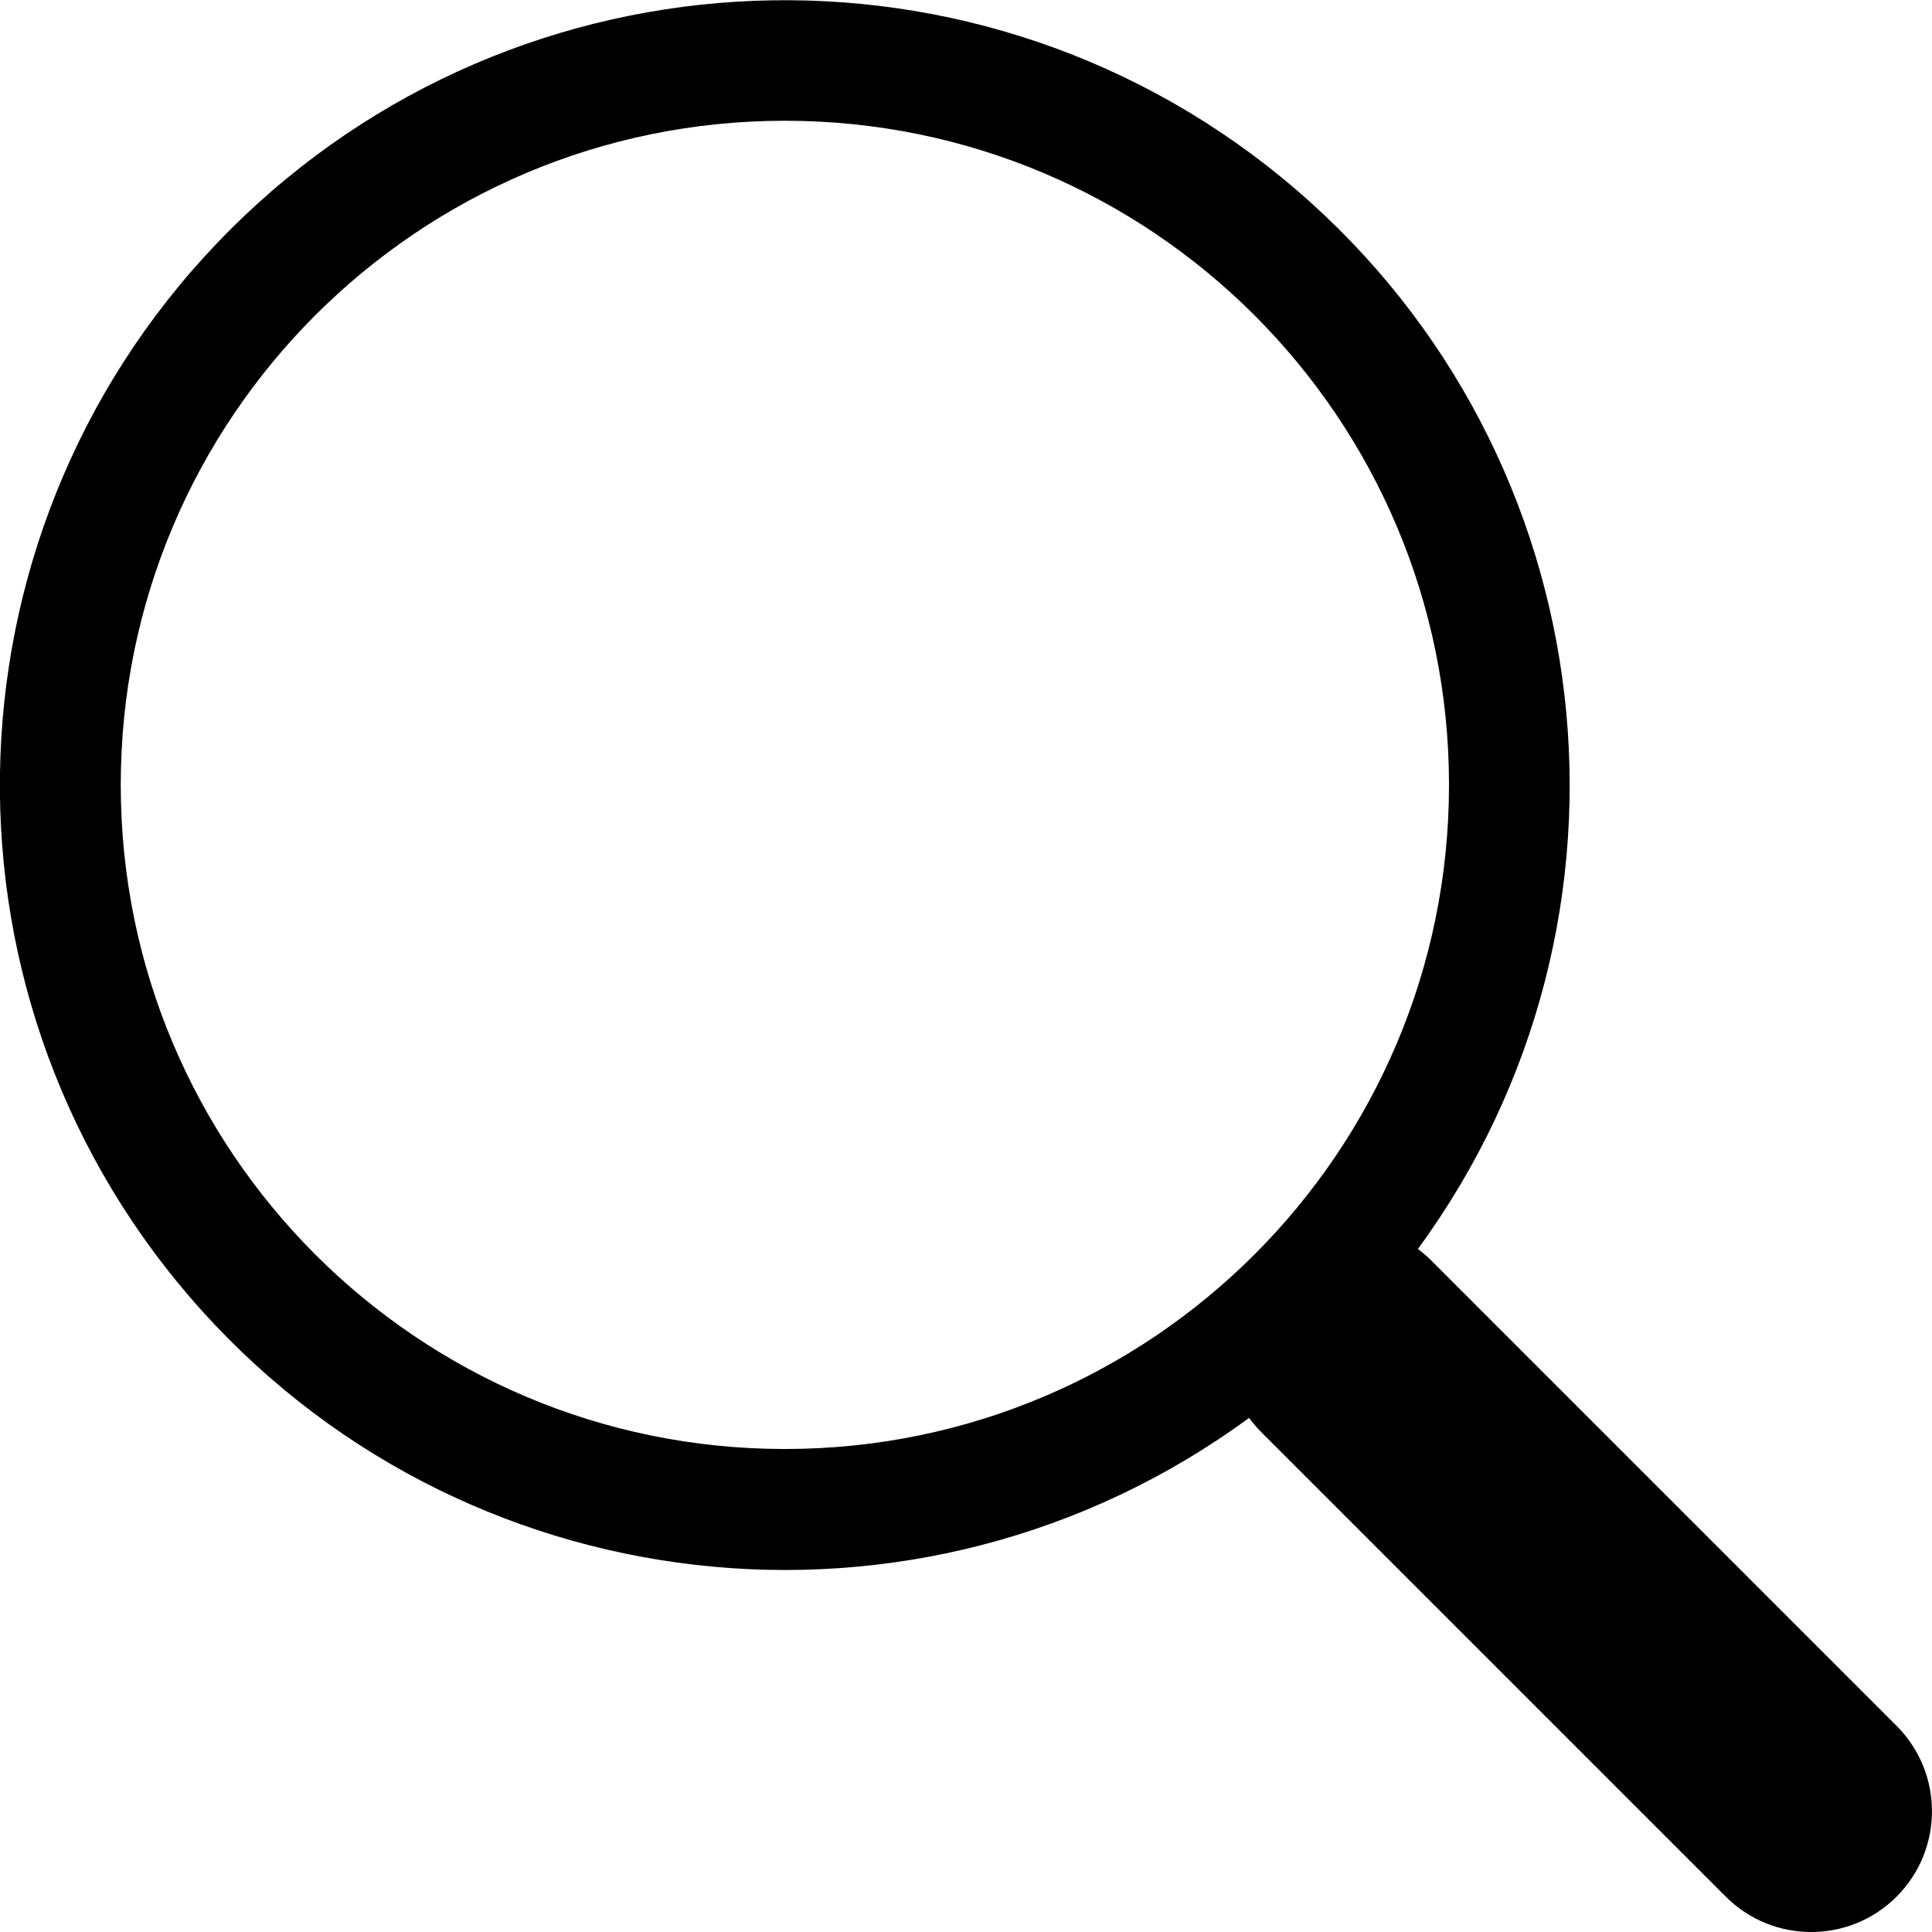
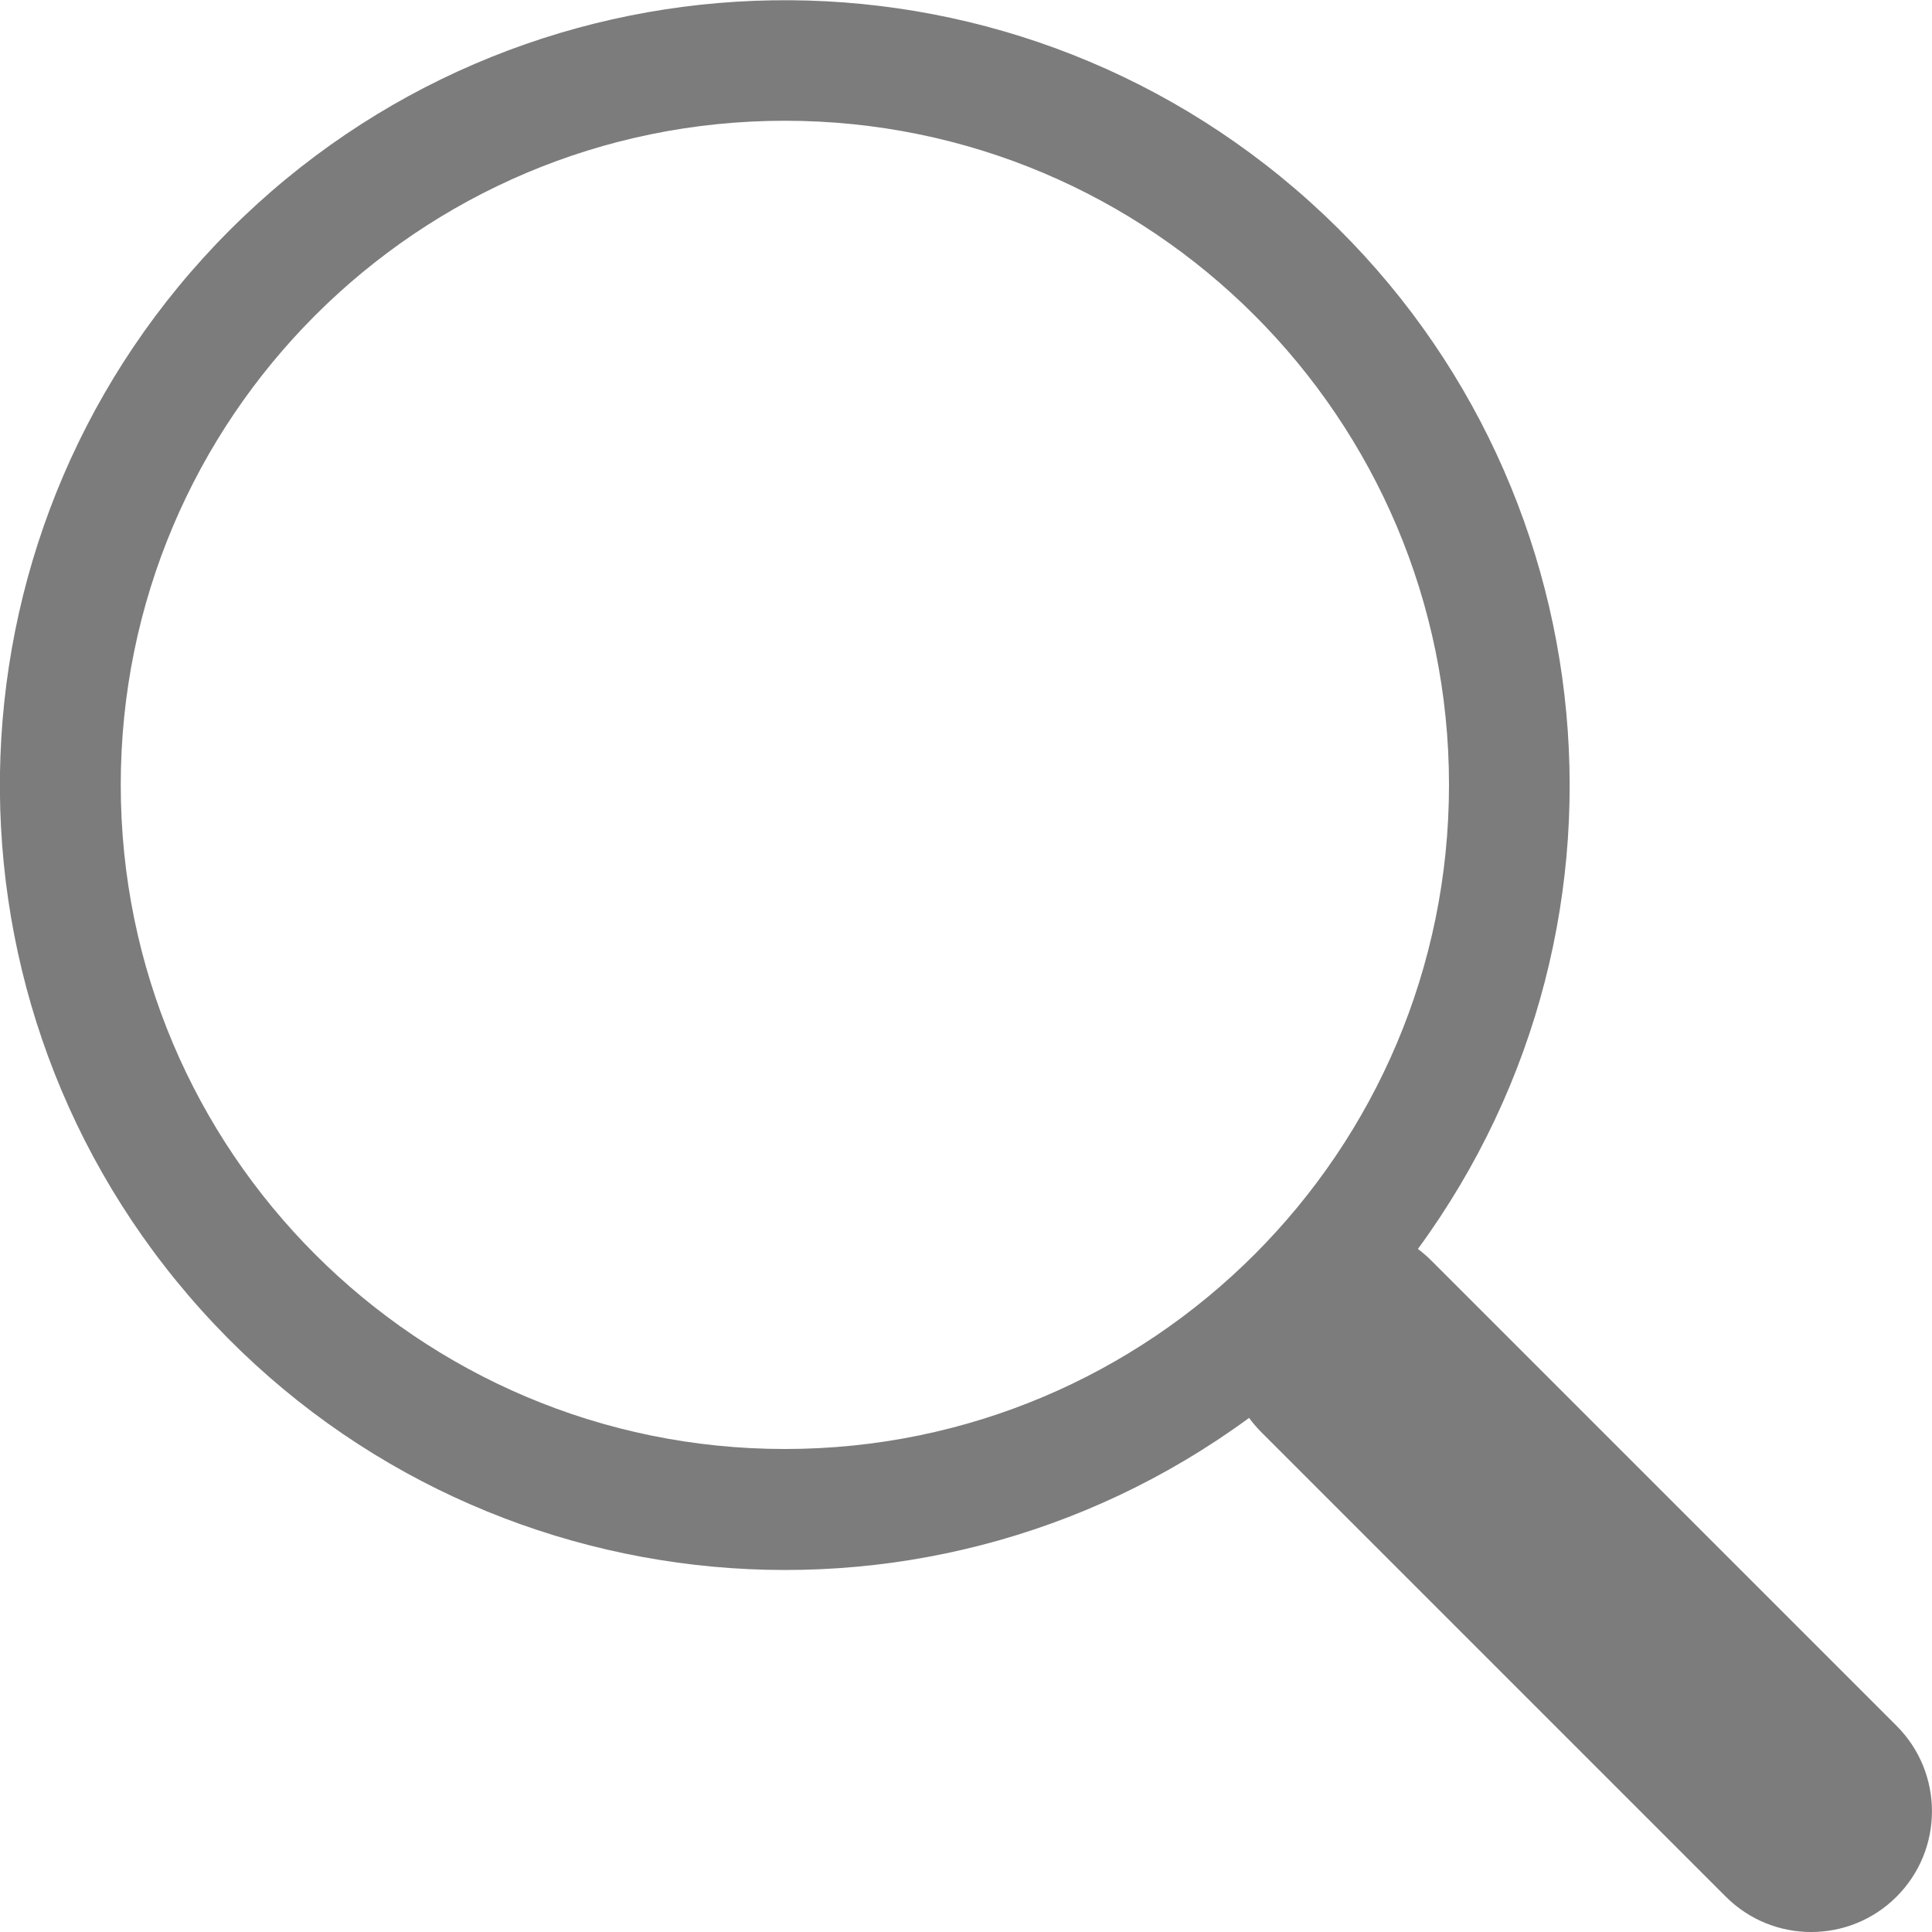
- <svg xmlns="http://www.w3.org/2000/svg" width="16" height="16" fill="currentColor" class="bi bi-search" viewBox="0 0 16 16">
+ <svg xmlns="http://www.w3.org/2000/svg" width="16" height="16" fill="#7c7c7c" class="bi bi-search" viewBox="0 0 16 16">
  <path d="M11.742 10.344a6.5 6.5 0 1 0-1.397 1.398h-.001q.044.06.098.115l3.85 3.85a1 1 0 0 0 1.415-1.414l-3.85-3.85a1 1 0 0 0-.115-.1zM12 6.5a5.5 5.5 0 1 1-11 0 5.5 5.5 0 0 1 11 0" />
</svg>
